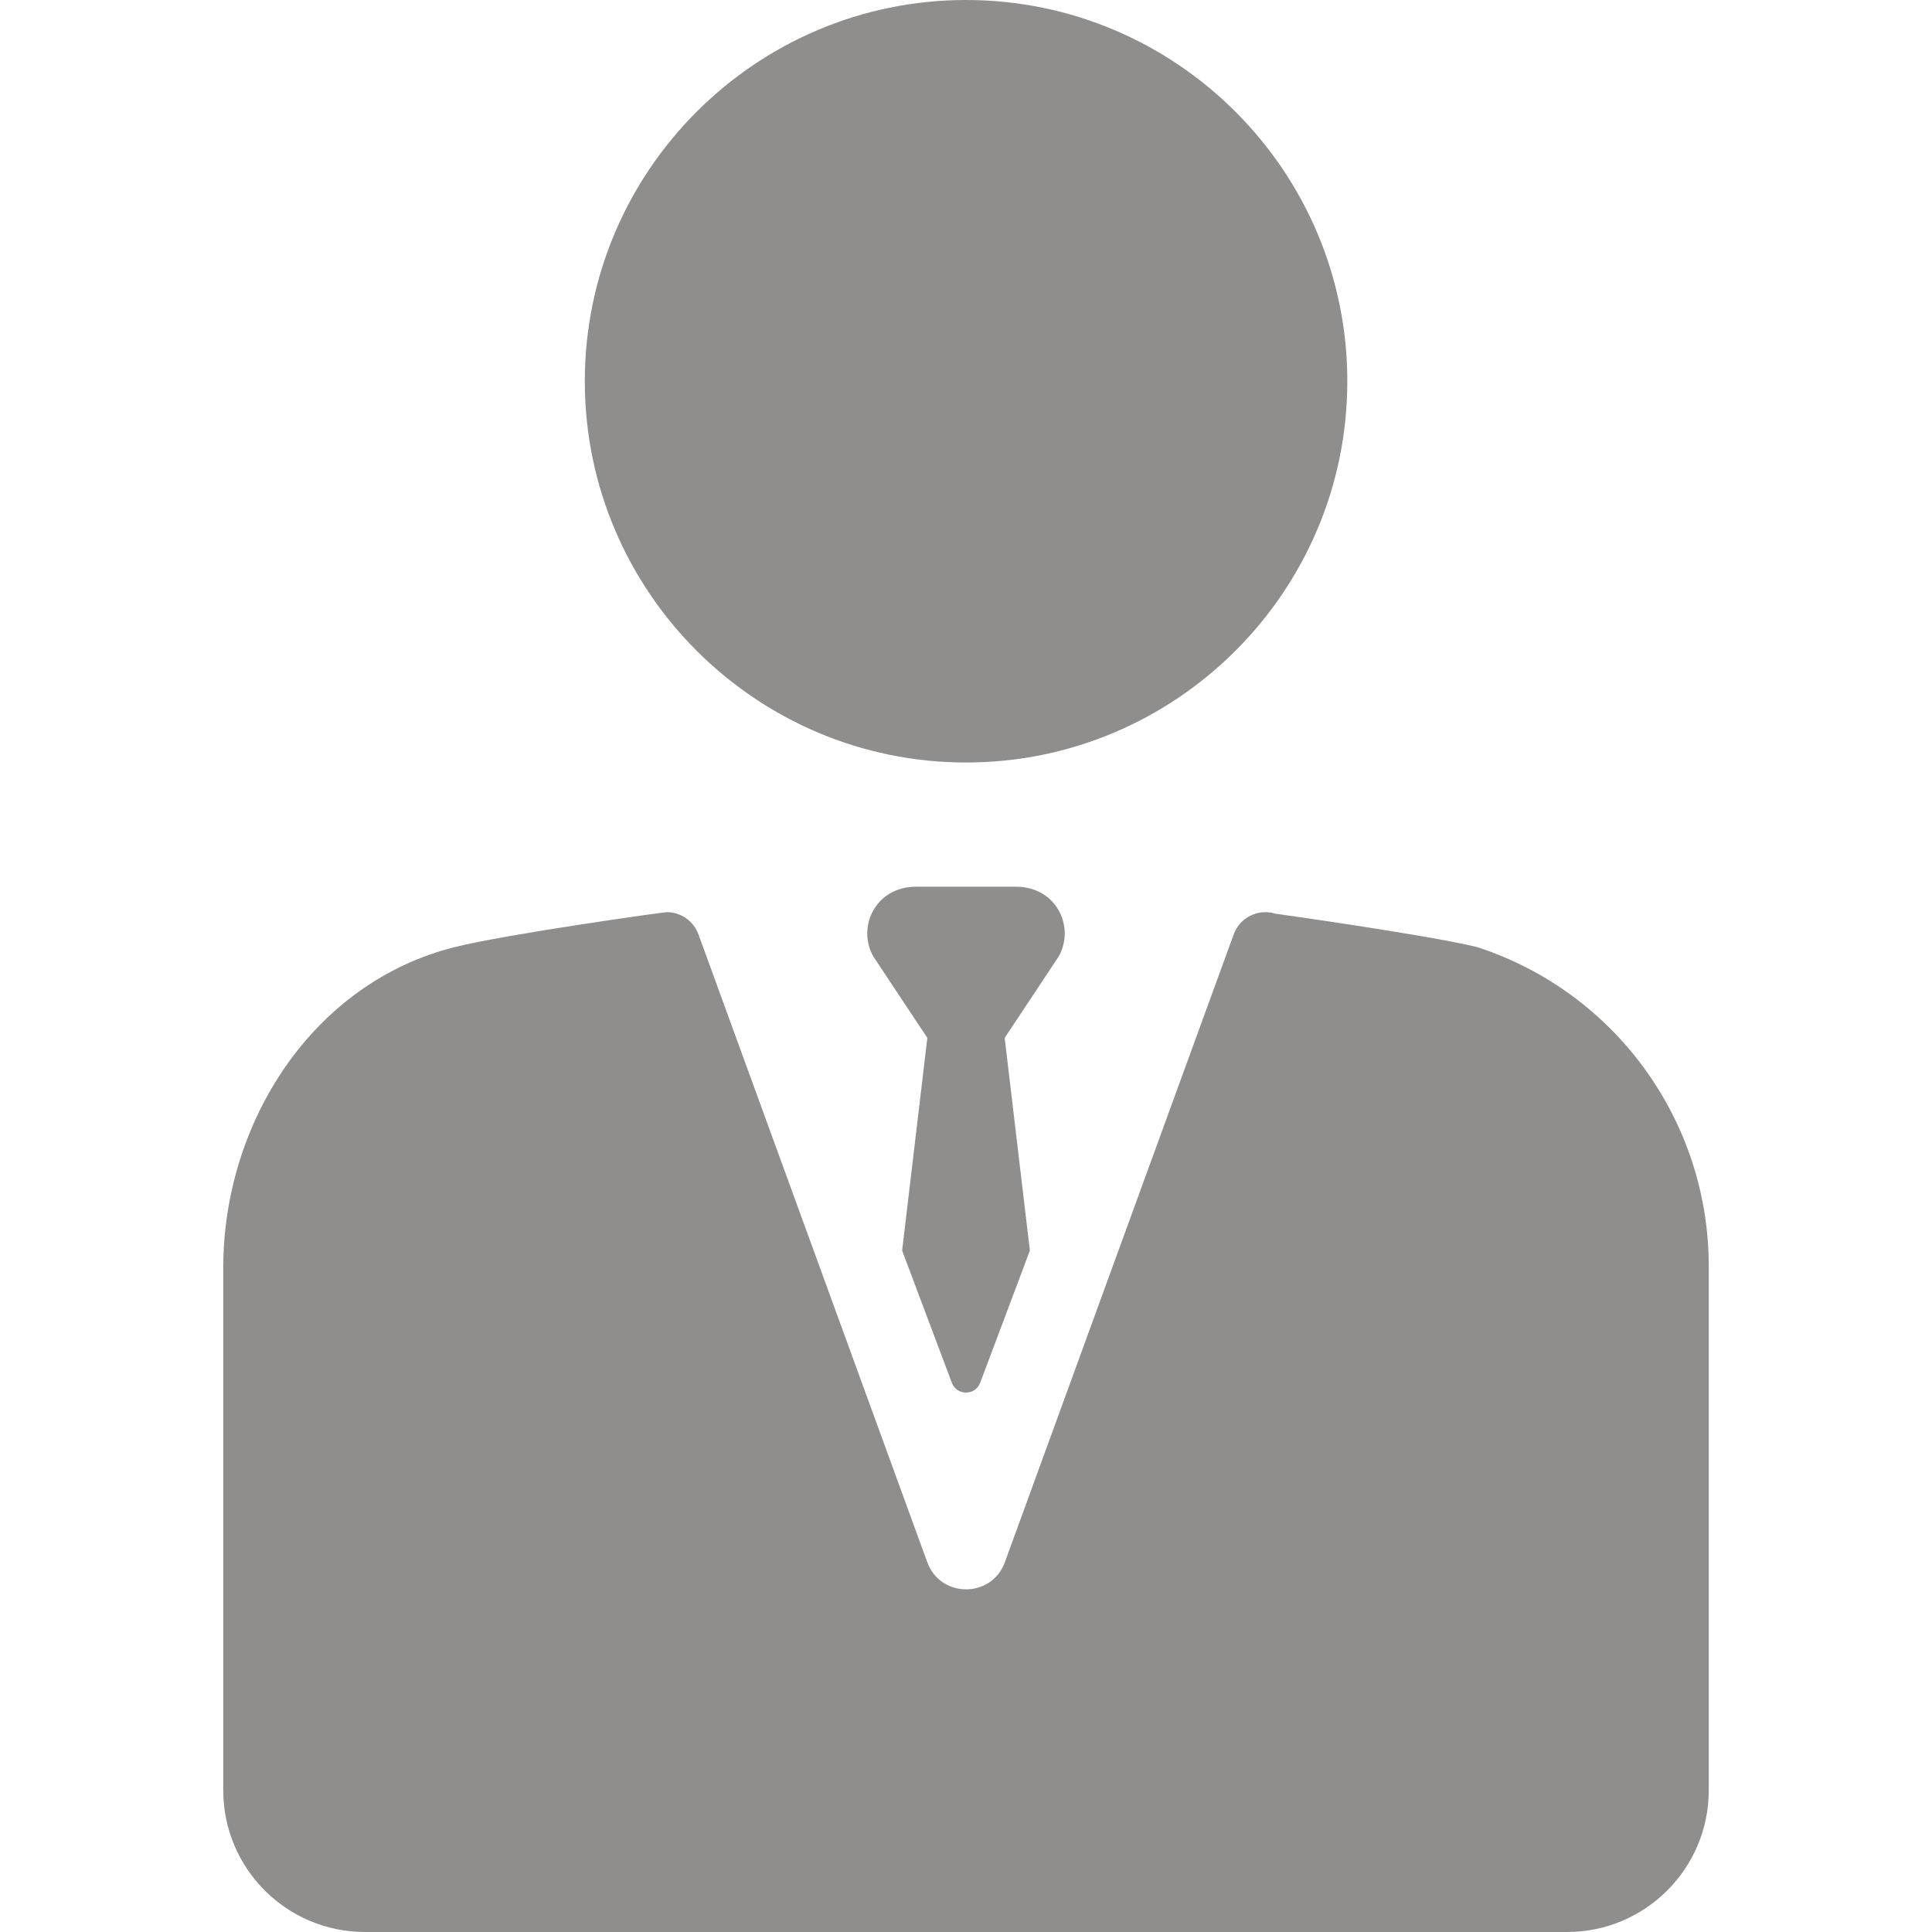
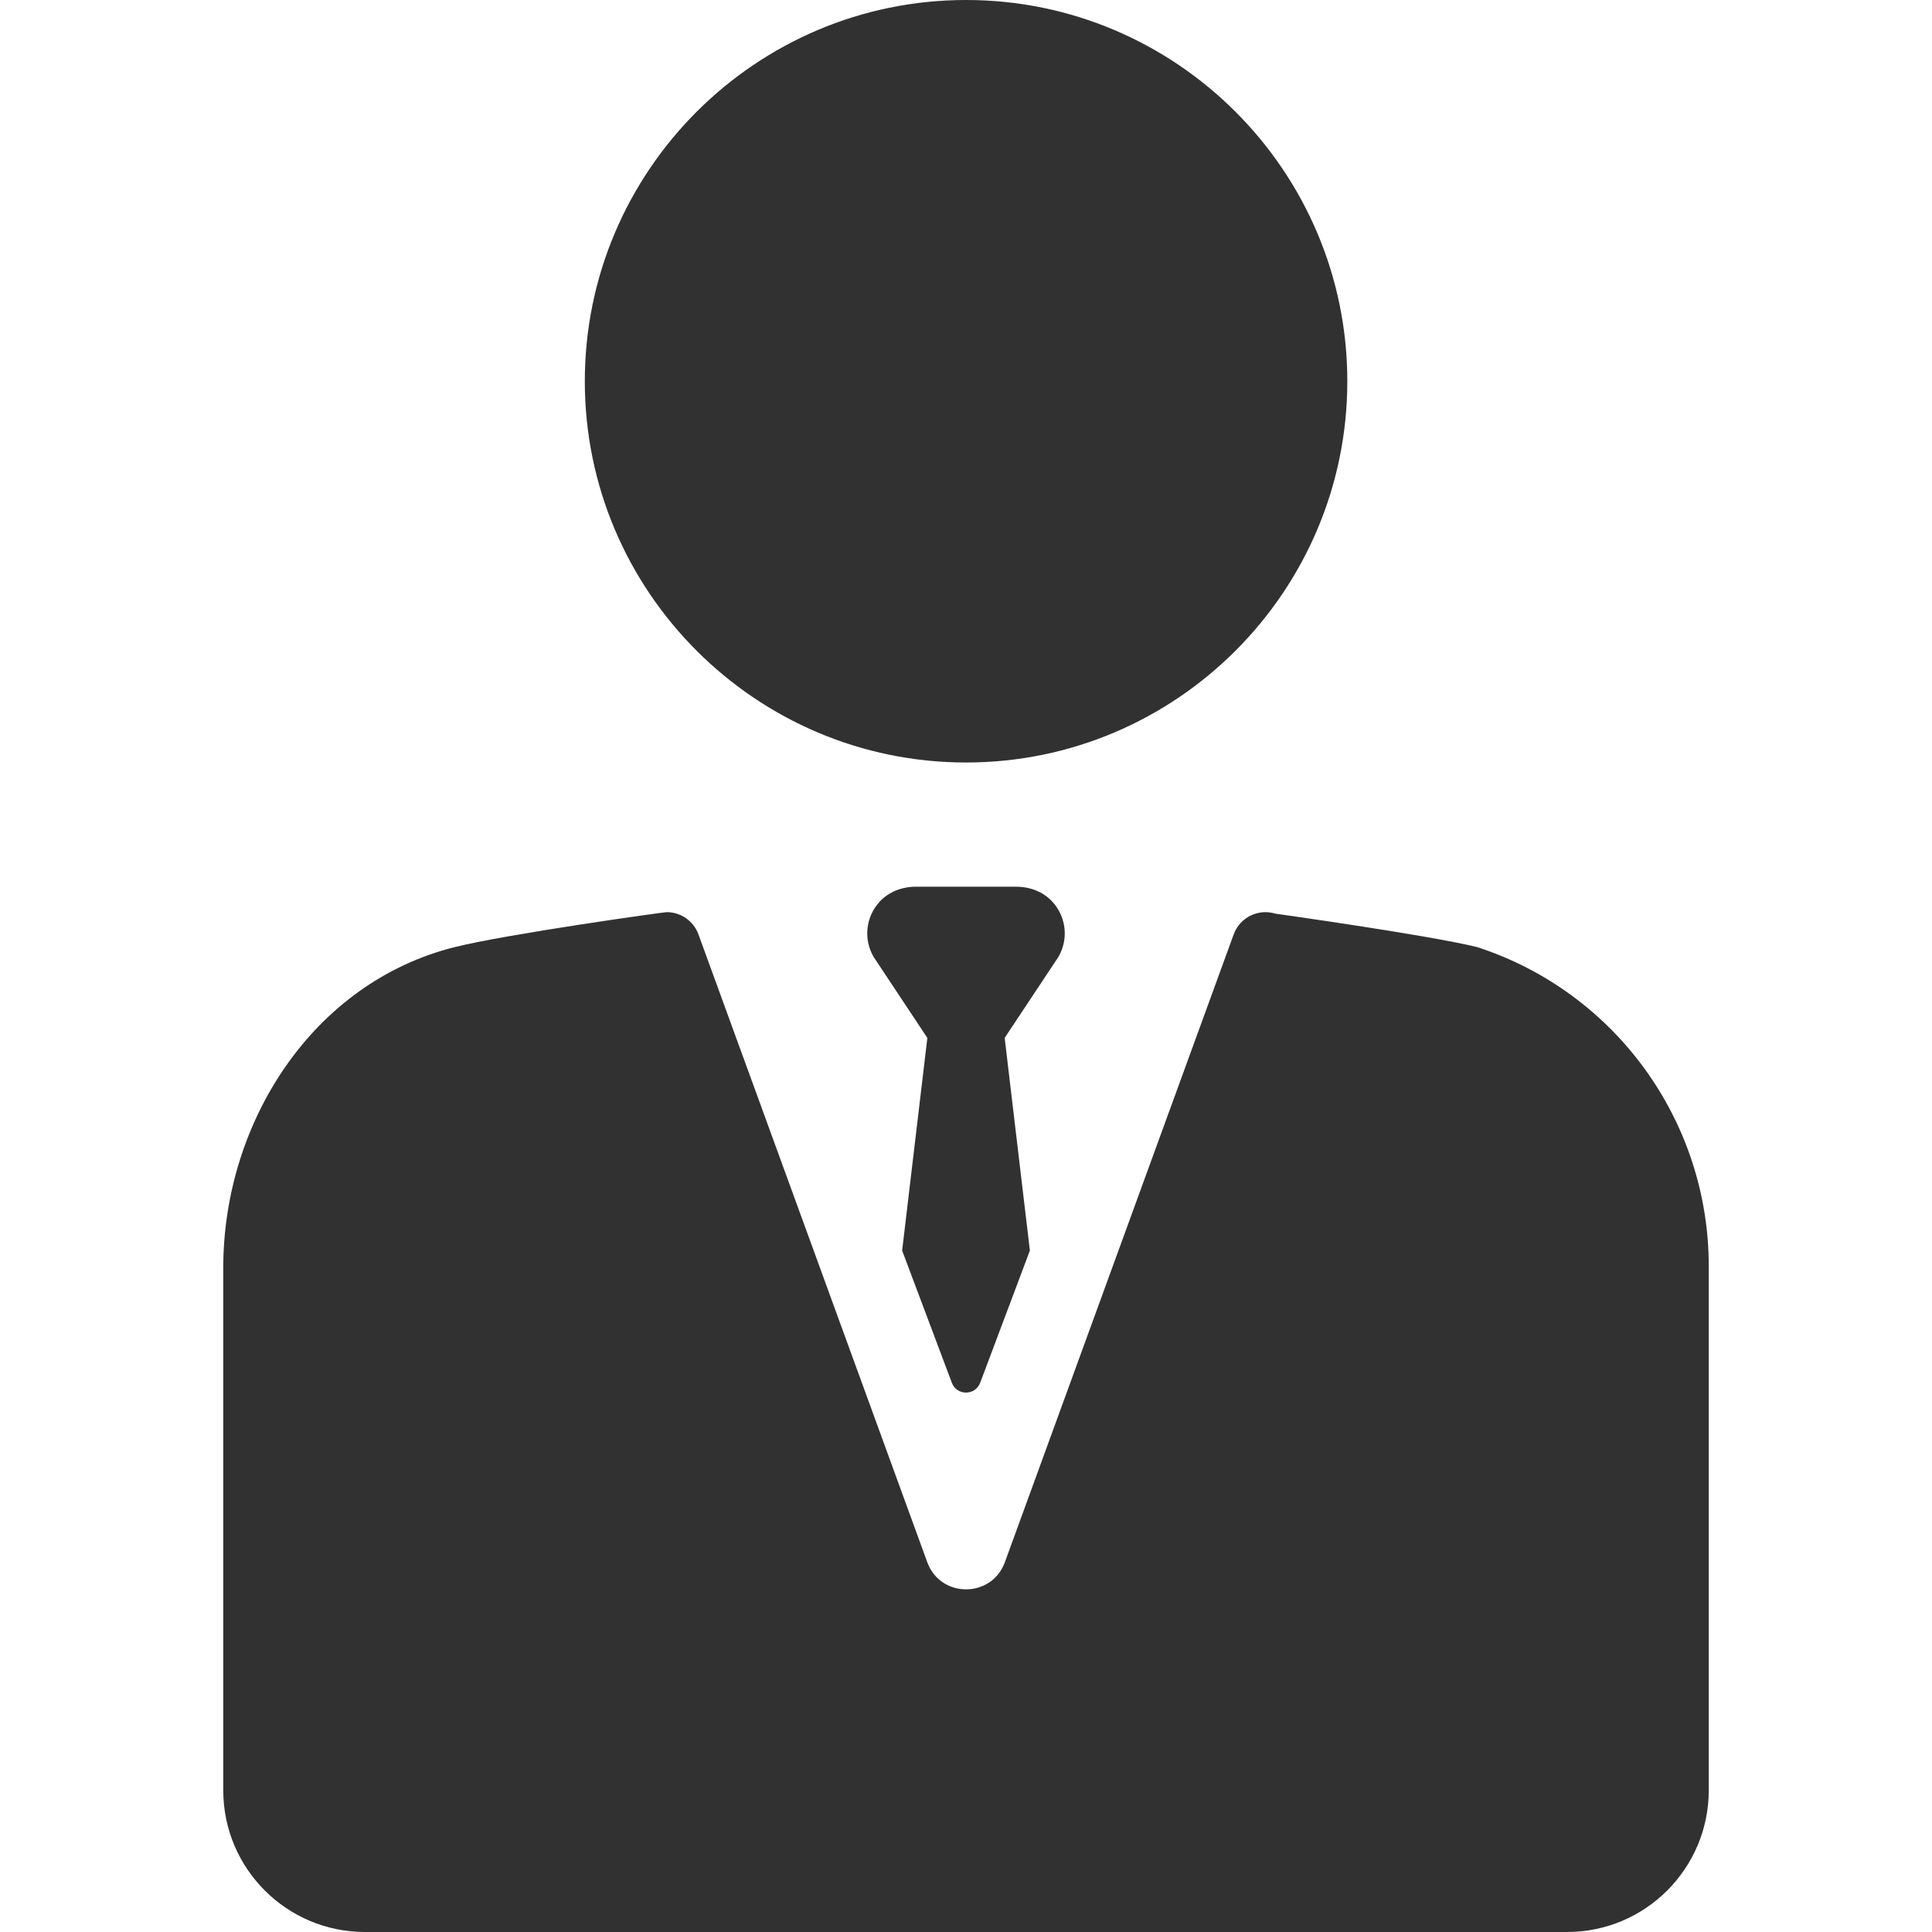
<svg xmlns="http://www.w3.org/2000/svg" version="1.1" viewBox="0 0 297 297" enable-background="new 0 0 297 297" width="512px" height="512px" class="">
  <g>
    <g>
-       <path d="M148.51,117.216c32.317,0,58.608-26.291,58.608-58.608S180.827,0,148.51,0c-32.317,0-58.608,26.291-58.608,58.608   S116.193,117.216,148.51,117.216z" data-original="#000000" class="active-path" data-old_color="#8E8C8C" fill="#908D8D" />
-       <path d="m227.154,145.618c-0.025-0.008-0.073-0.026-0.098-0.032-7.631-1.864-30.999-5.133-30.999-5.133-2.638-0.812-5.457,0.585-6.406,3.188l-35.174,96.509c-2.029,5.567-9.903,5.567-11.932,0l-35.174-96.509c-0.766-2.102-2.75-3.42-4.876-3.42-0.504,0-24.531,3.369-32.53,5.358-21.858,5.435-35.645,26.929-35.645,49.329v80.302c0,12.034 9.756,21.79 21.79,21.79h184.782c12.034,0 21.79-9.756 21.79-21.79v-80.569c-0.001-22.303-14.328-42.096-35.528-49.023z" data-original="#000000" class="active-path" data-old_color="#8E8C8C" fill="#908D8D" />
-       <path d="m161.775,138.613c-1.404-1.53-3.456-2.299-5.532-2.299h-15.485c-2.076,0-4.129,0.77-5.532,2.299-2.173,2.368-2.489,5.789-0.946,8.462l8.278,12.479-3.875,32.69 7.631,20.3c0.744,2.042 3.631,2.042 4.375,0l7.631-20.3-3.875-32.69 8.278-12.479c1.541-2.673 1.225-6.094-0.948-8.462z" data-original="#000000" class="active-path" data-old_color="#8E8C8C" fill="#908D8D" />
+       <path d="M148.51,117.216c32.317,0,58.608-26.291,58.608-58.608S180.827,0,148.51,0c-32.317,0-58.608,26.291-58.608,58.608   S116.193,117.216,148.51,117.216z" data-original="#000000" class="active-path" data-old_color="#343232" fill="#313131" />
+       <path d="m227.154,145.618c-0.025-0.008-0.073-0.026-0.098-0.032-7.631-1.864-30.999-5.133-30.999-5.133-2.638-0.812-5.457,0.585-6.406,3.188l-35.174,96.509c-2.029,5.567-9.903,5.567-11.932,0l-35.174-96.509c-0.766-2.102-2.75-3.42-4.876-3.42-0.504,0-24.531,3.369-32.53,5.358-21.858,5.435-35.645,26.929-35.645,49.329v80.302c0,12.034 9.756,21.79 21.79,21.79h184.782c12.034,0 21.79-9.756 21.79-21.79v-80.569c-0.001-22.303-14.328-42.096-35.528-49.023z" data-original="#000000" class="active-path" data-old_color="#343232" fill="#313131" />
+       <path d="m161.775,138.613c-1.404-1.53-3.456-2.299-5.532-2.299h-15.485c-2.076,0-4.129,0.77-5.532,2.299-2.173,2.368-2.489,5.789-0.946,8.462l8.278,12.479-3.875,32.69 7.631,20.3c0.744,2.042 3.631,2.042 4.375,0l7.631-20.3-3.875-32.69 8.278-12.479c1.541-2.673 1.225-6.094-0.948-8.462z" data-original="#000000" class="active-path" data-old_color="#343232" fill="#313131" />
    </g>
  </g>
</svg>
